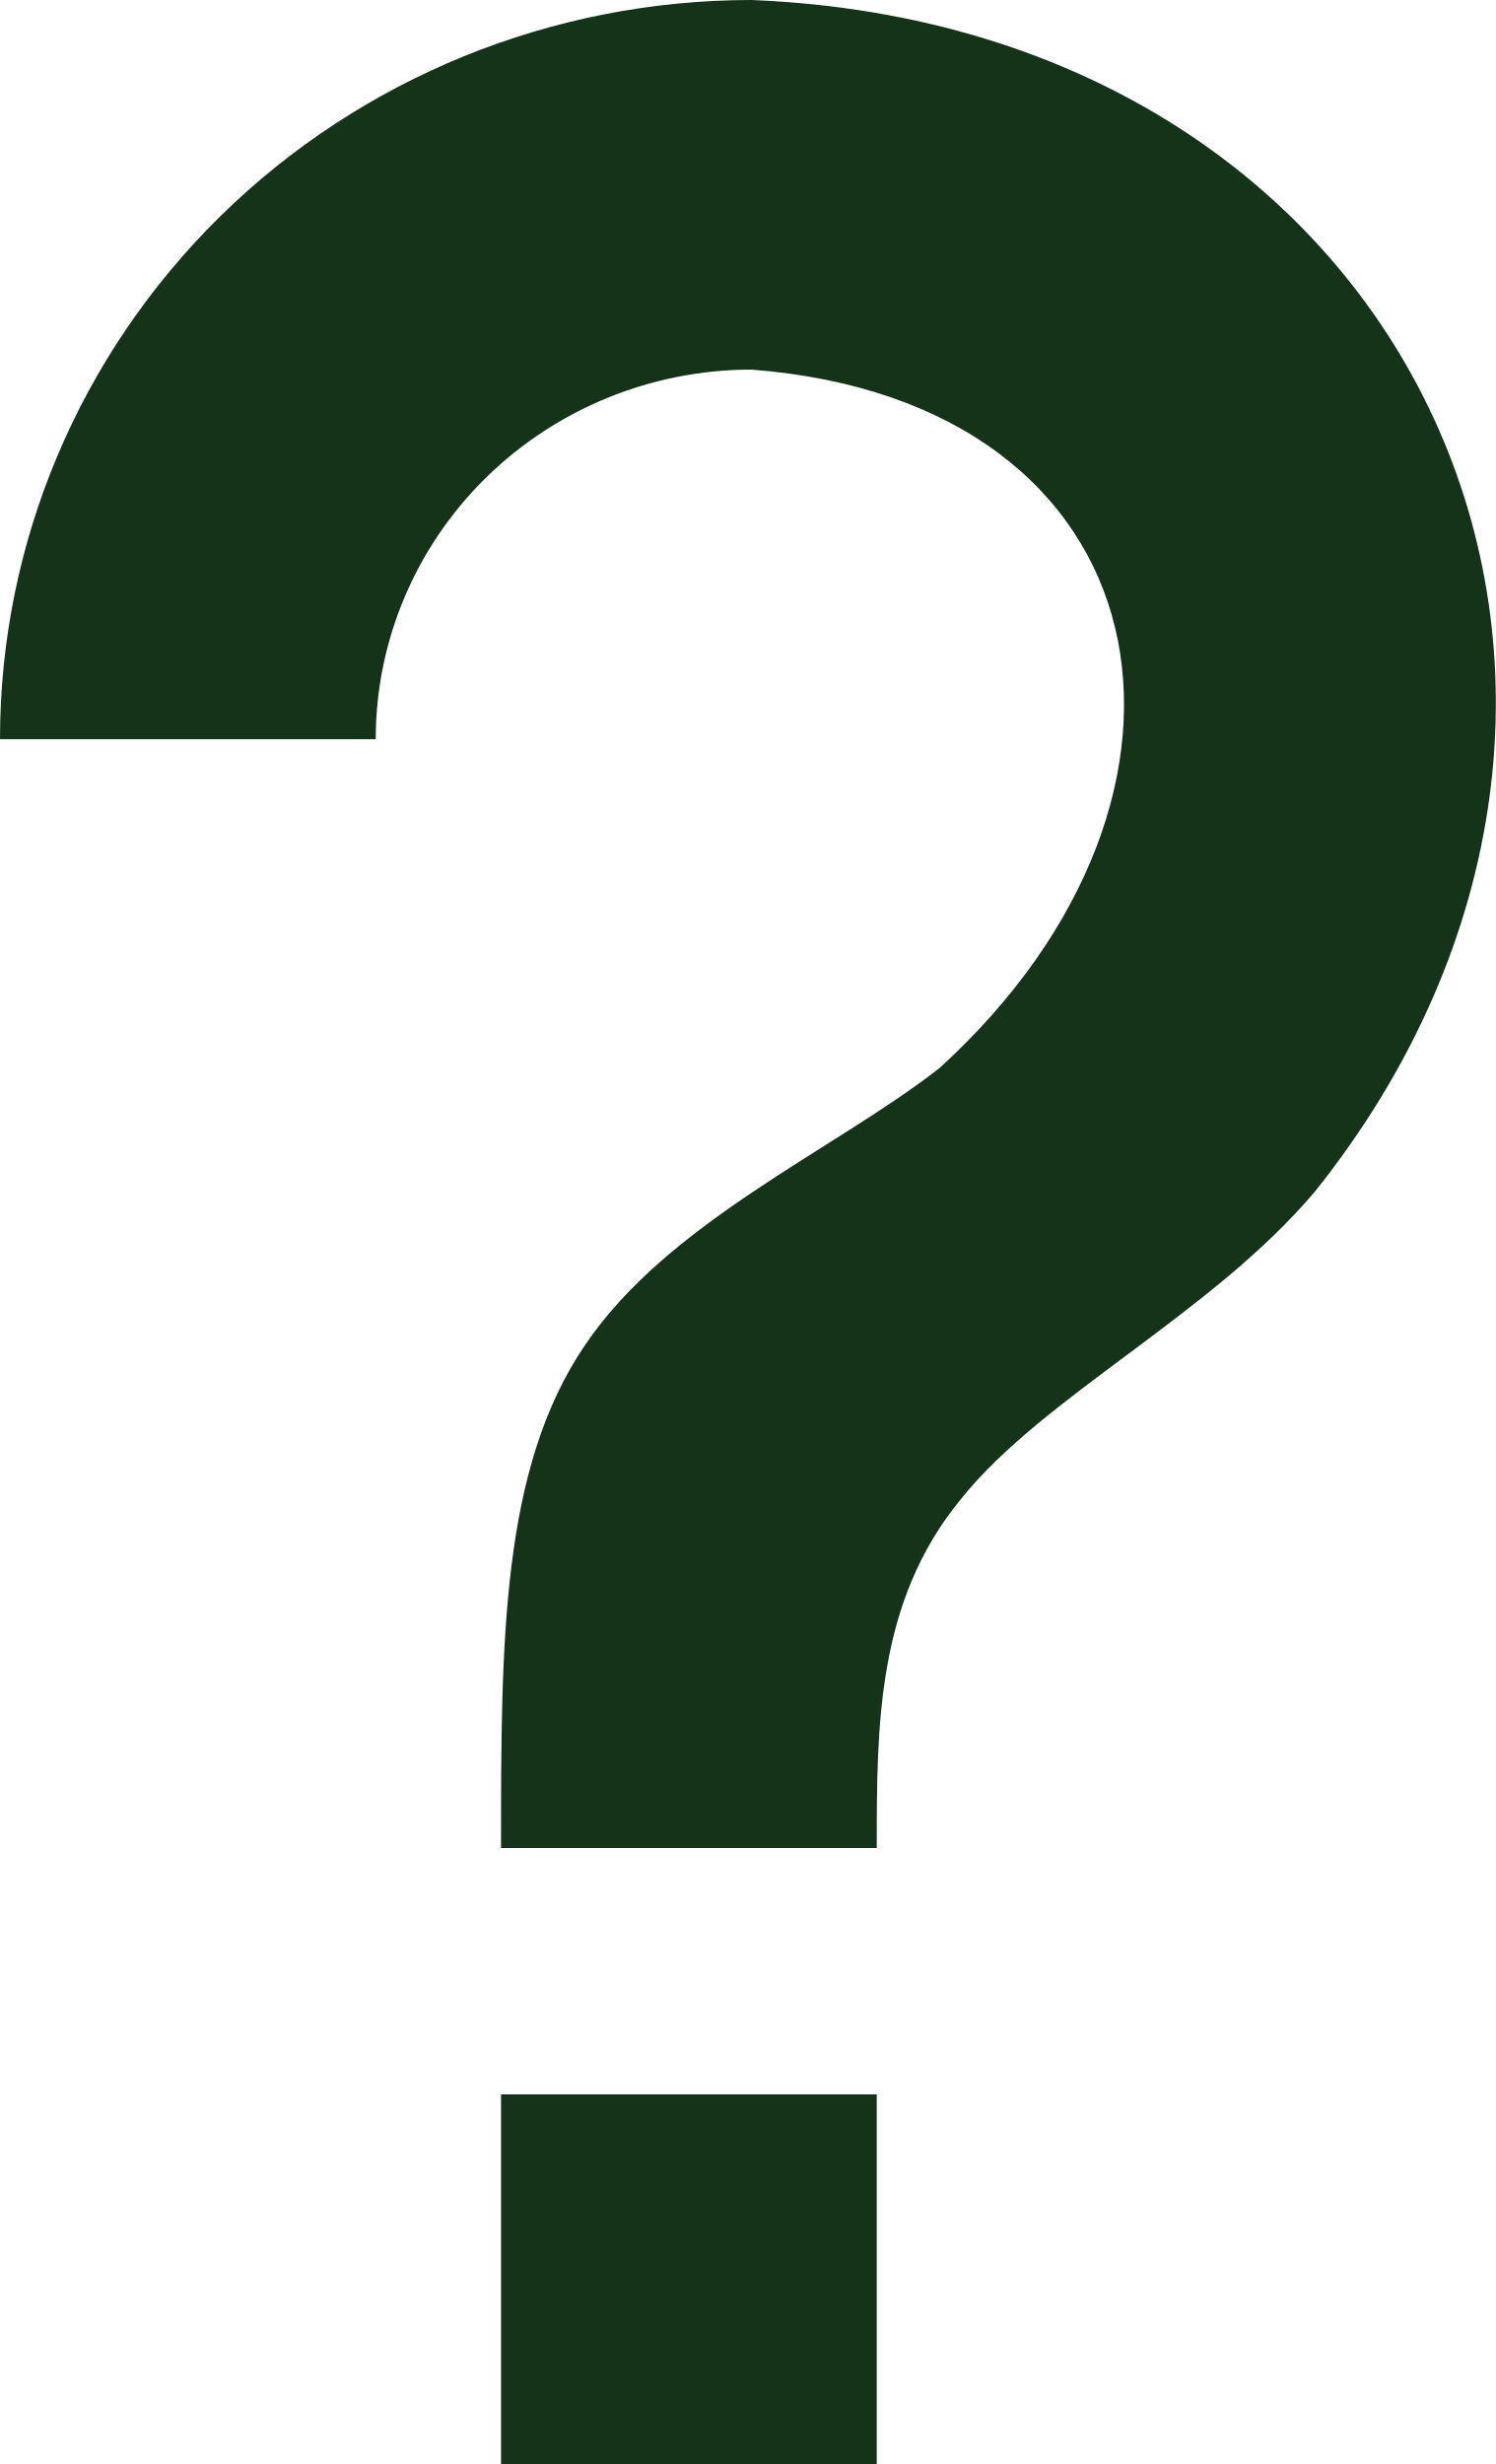
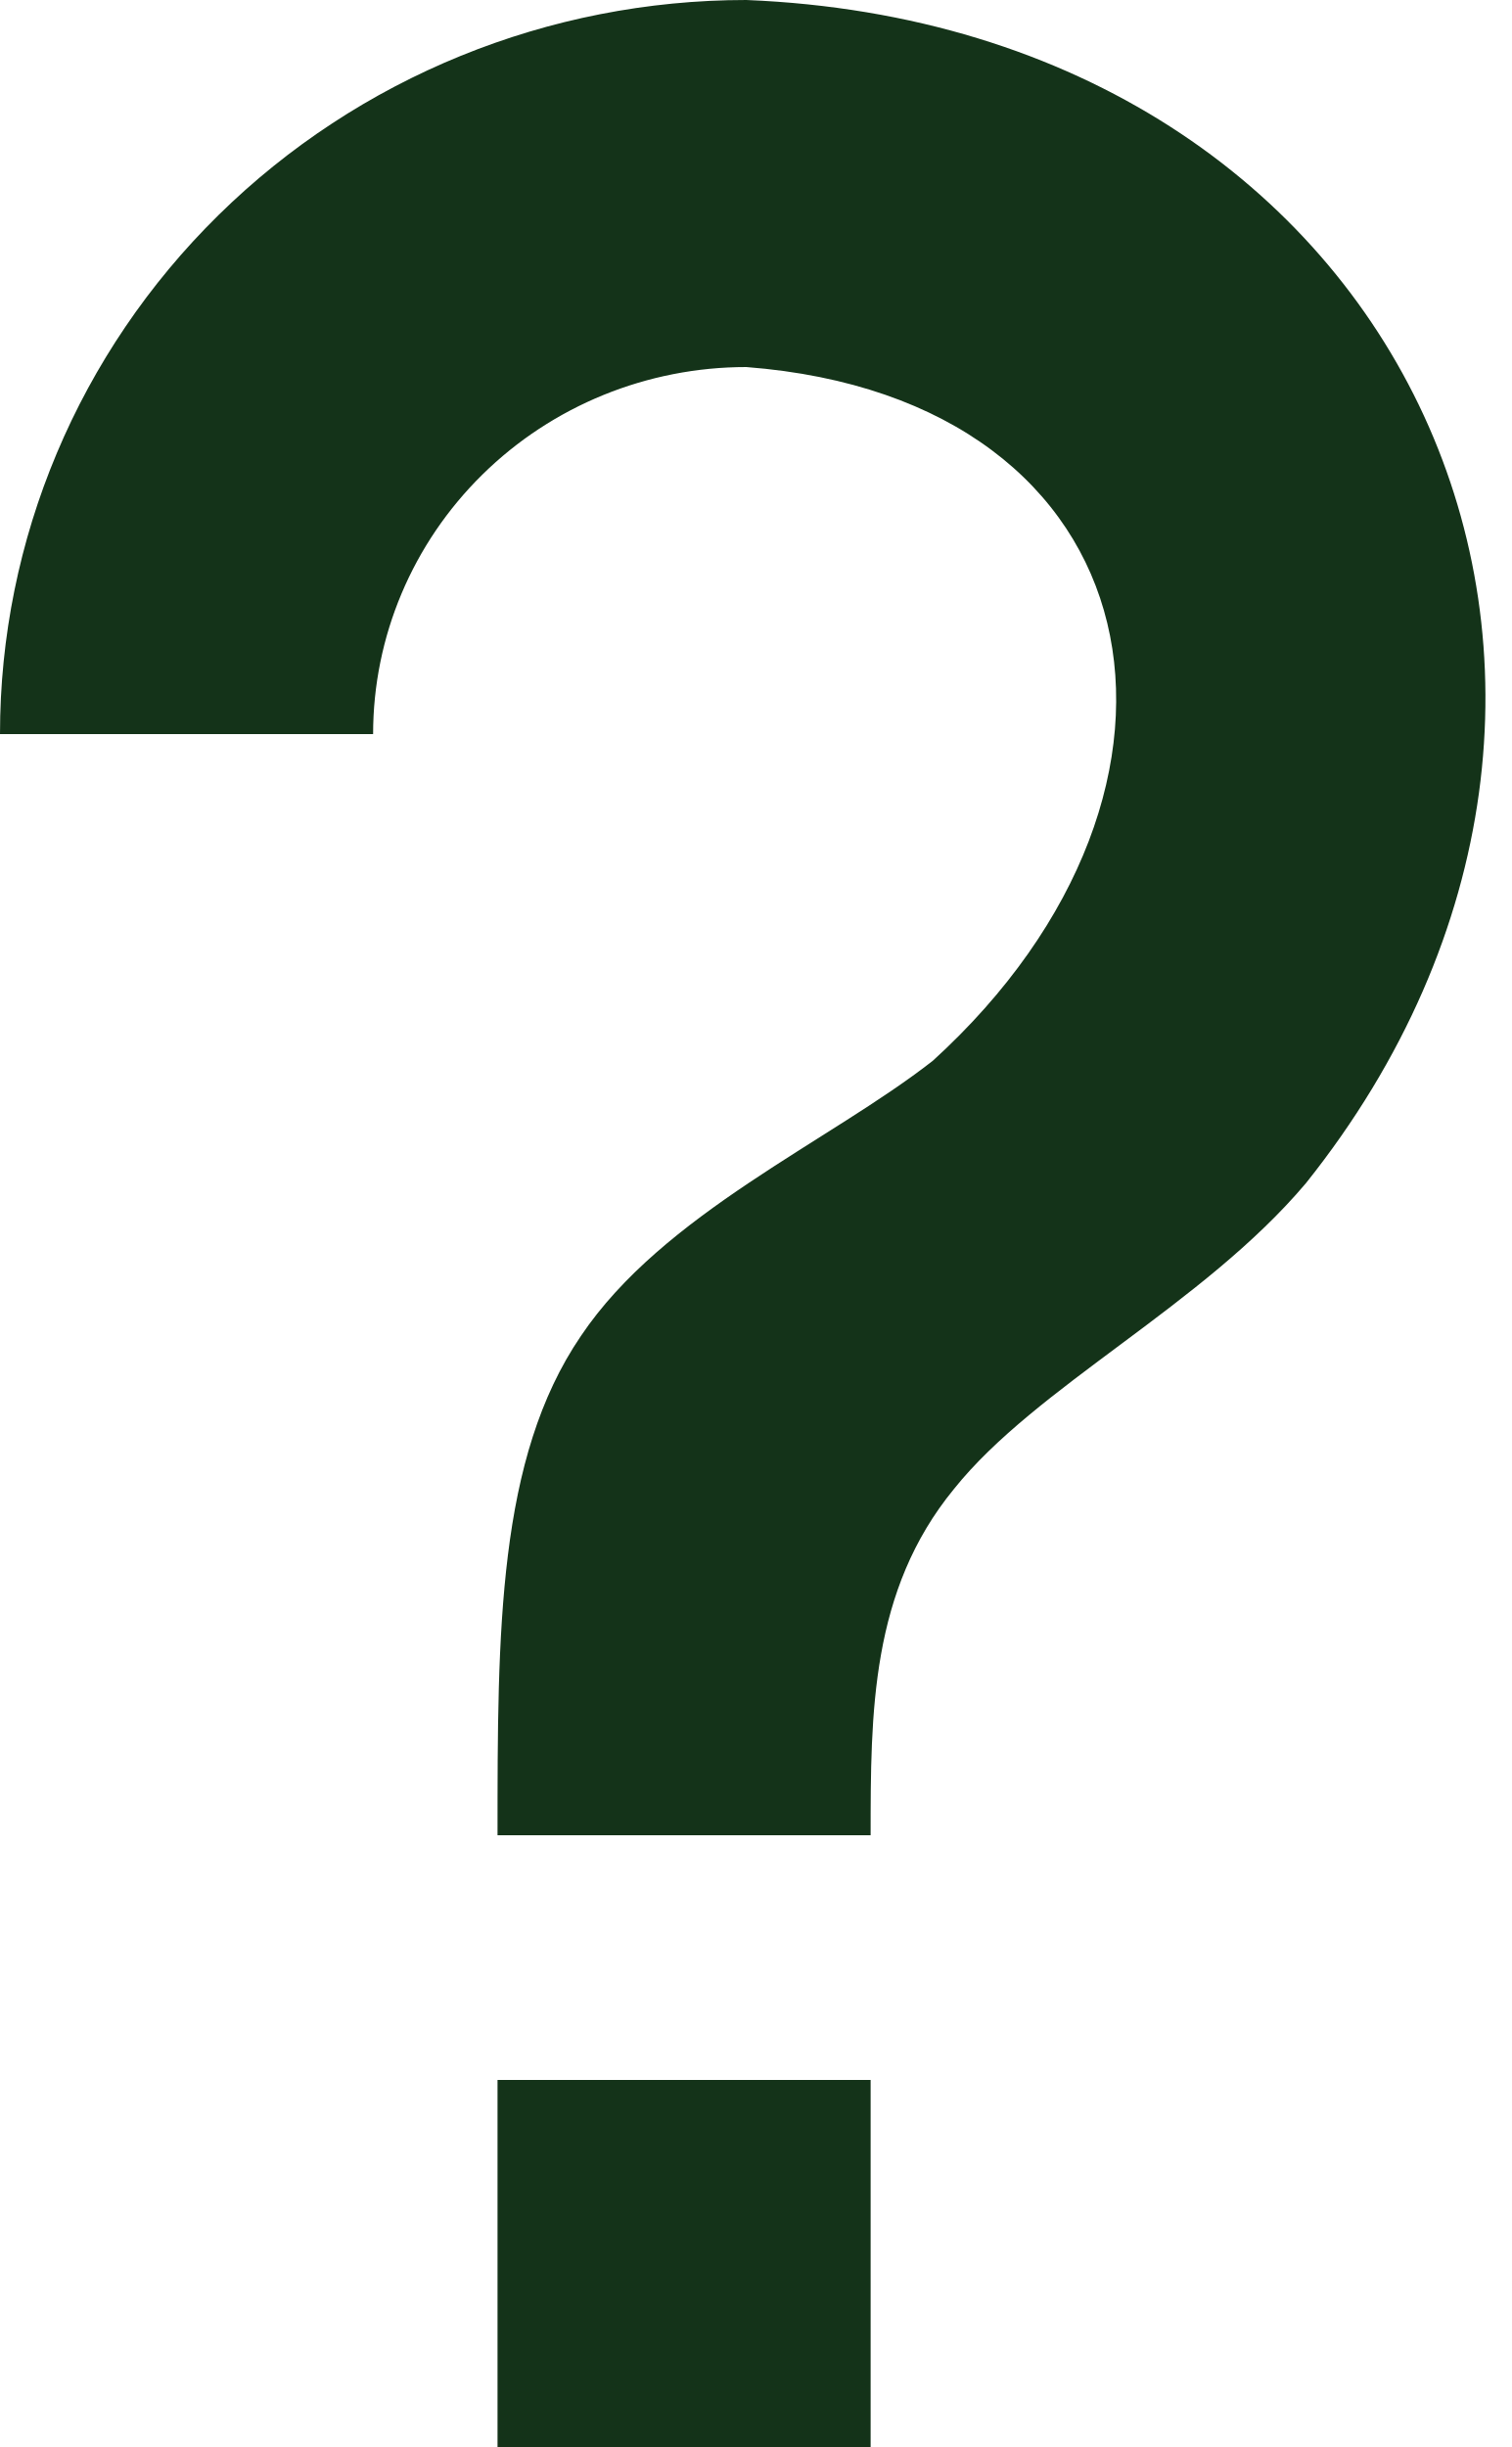
- <svg xmlns="http://www.w3.org/2000/svg" width="17" height="28" viewBox="0 0 17 28" fill="none">
-   <path d="M5.694 23.8H9.964V28H5.694V23.8ZM8.541 0C16.156 0.308 19.472 7.868 14.946 13.538C13.764 14.938 11.857 15.862 10.918 17.038C9.964 18.2 9.964 19.6 9.964 21H5.694C5.694 18.662 5.694 16.688 6.647 15.288C7.587 13.888 9.494 13.062 10.676 12.138C14.12 9.002 13.266 4.564 8.541 4.2C7.408 4.2 6.322 4.643 5.521 5.43C4.72 6.218 4.27 7.286 4.27 8.4H0C0 6.172 0.9 4.036 2.501 2.46C4.103 0.885 6.275 0 8.541 0Z" fill="#143319" />
+ <svg xmlns="http://www.w3.org/2000/svg" width="21" height="34" viewBox="0 0 21 34" fill="none">
+   <path d="M6.914 28.9H12.099V34H6.914V28.9ZM10.371 0C19.618 0.374 23.645 9.554 18.149 16.439C16.714 18.139 14.398 19.261 13.257 20.689C12.099 22.1 12.099 23.8 12.099 25.5H6.914C6.914 22.661 6.914 20.264 8.072 18.564C9.213 16.864 11.529 15.861 12.963 14.739C17.146 10.931 16.109 5.542 10.371 5.1C8.995 5.1 7.676 5.637 6.704 6.594C5.732 7.55 5.185 8.847 5.185 10.2H0C0 7.495 1.093 4.9 3.037 2.988C4.982 1.075 7.62 0 10.371 0Z" fill="#143319" />
</svg>
